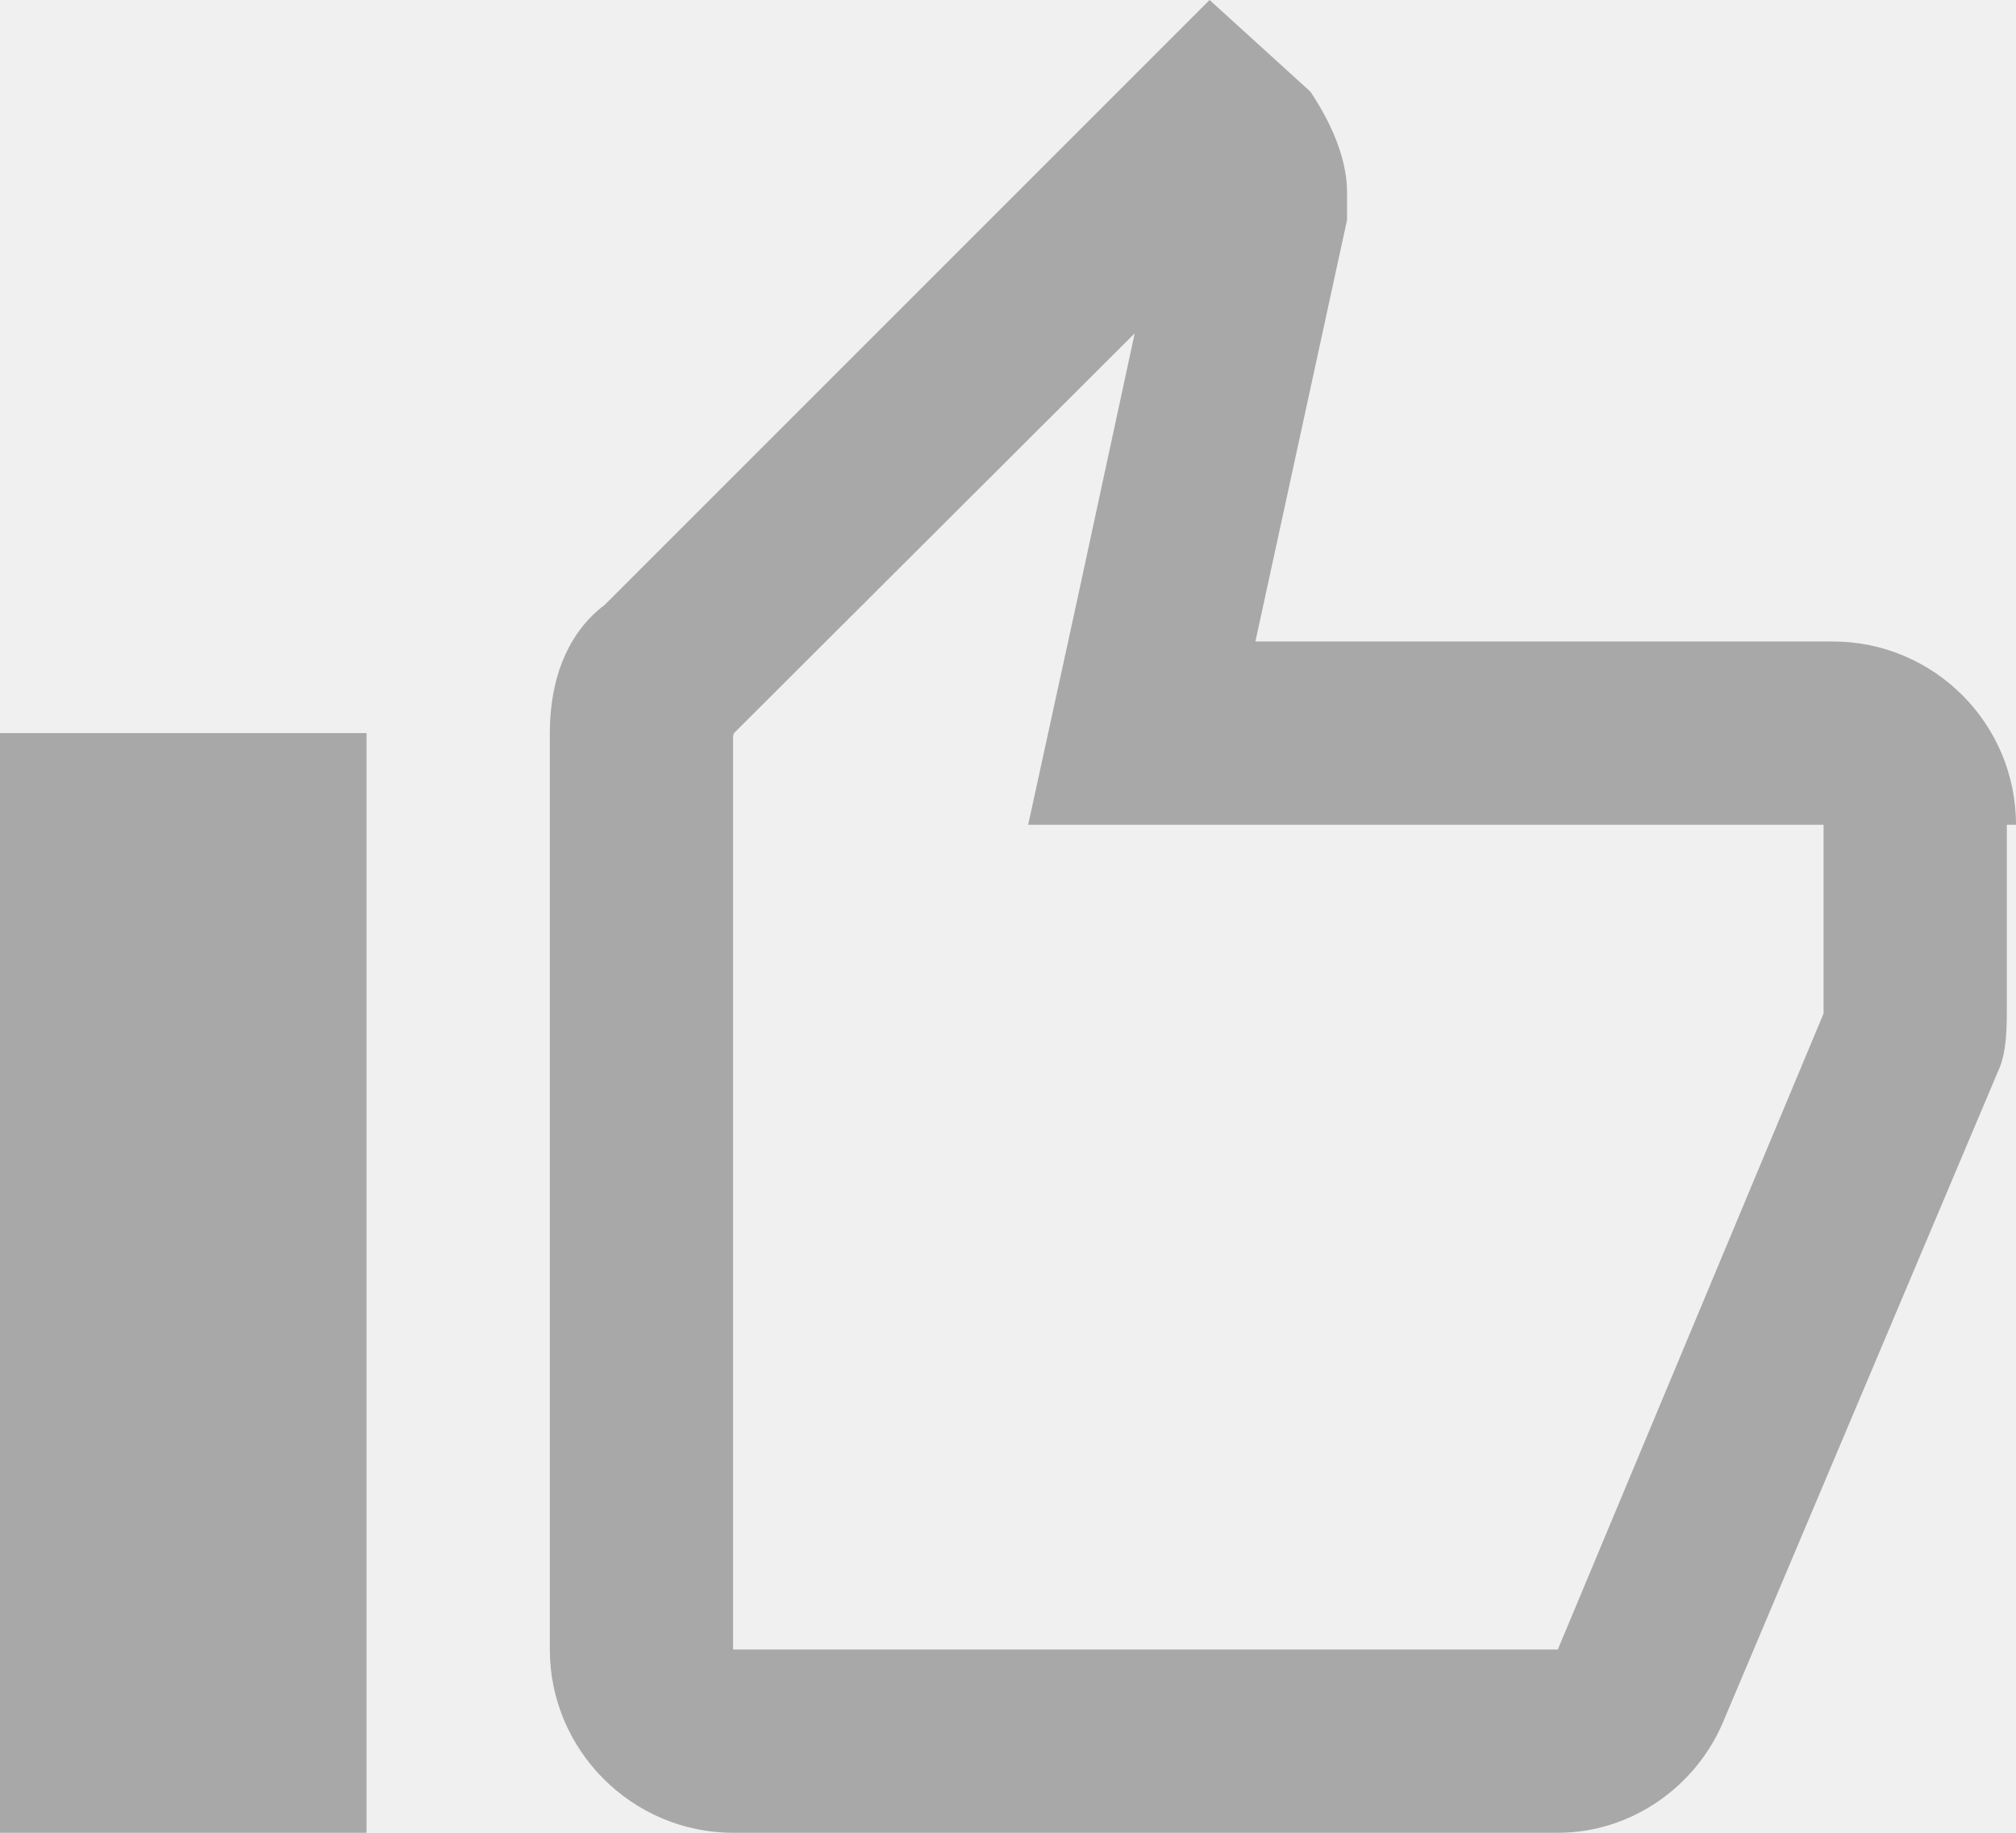
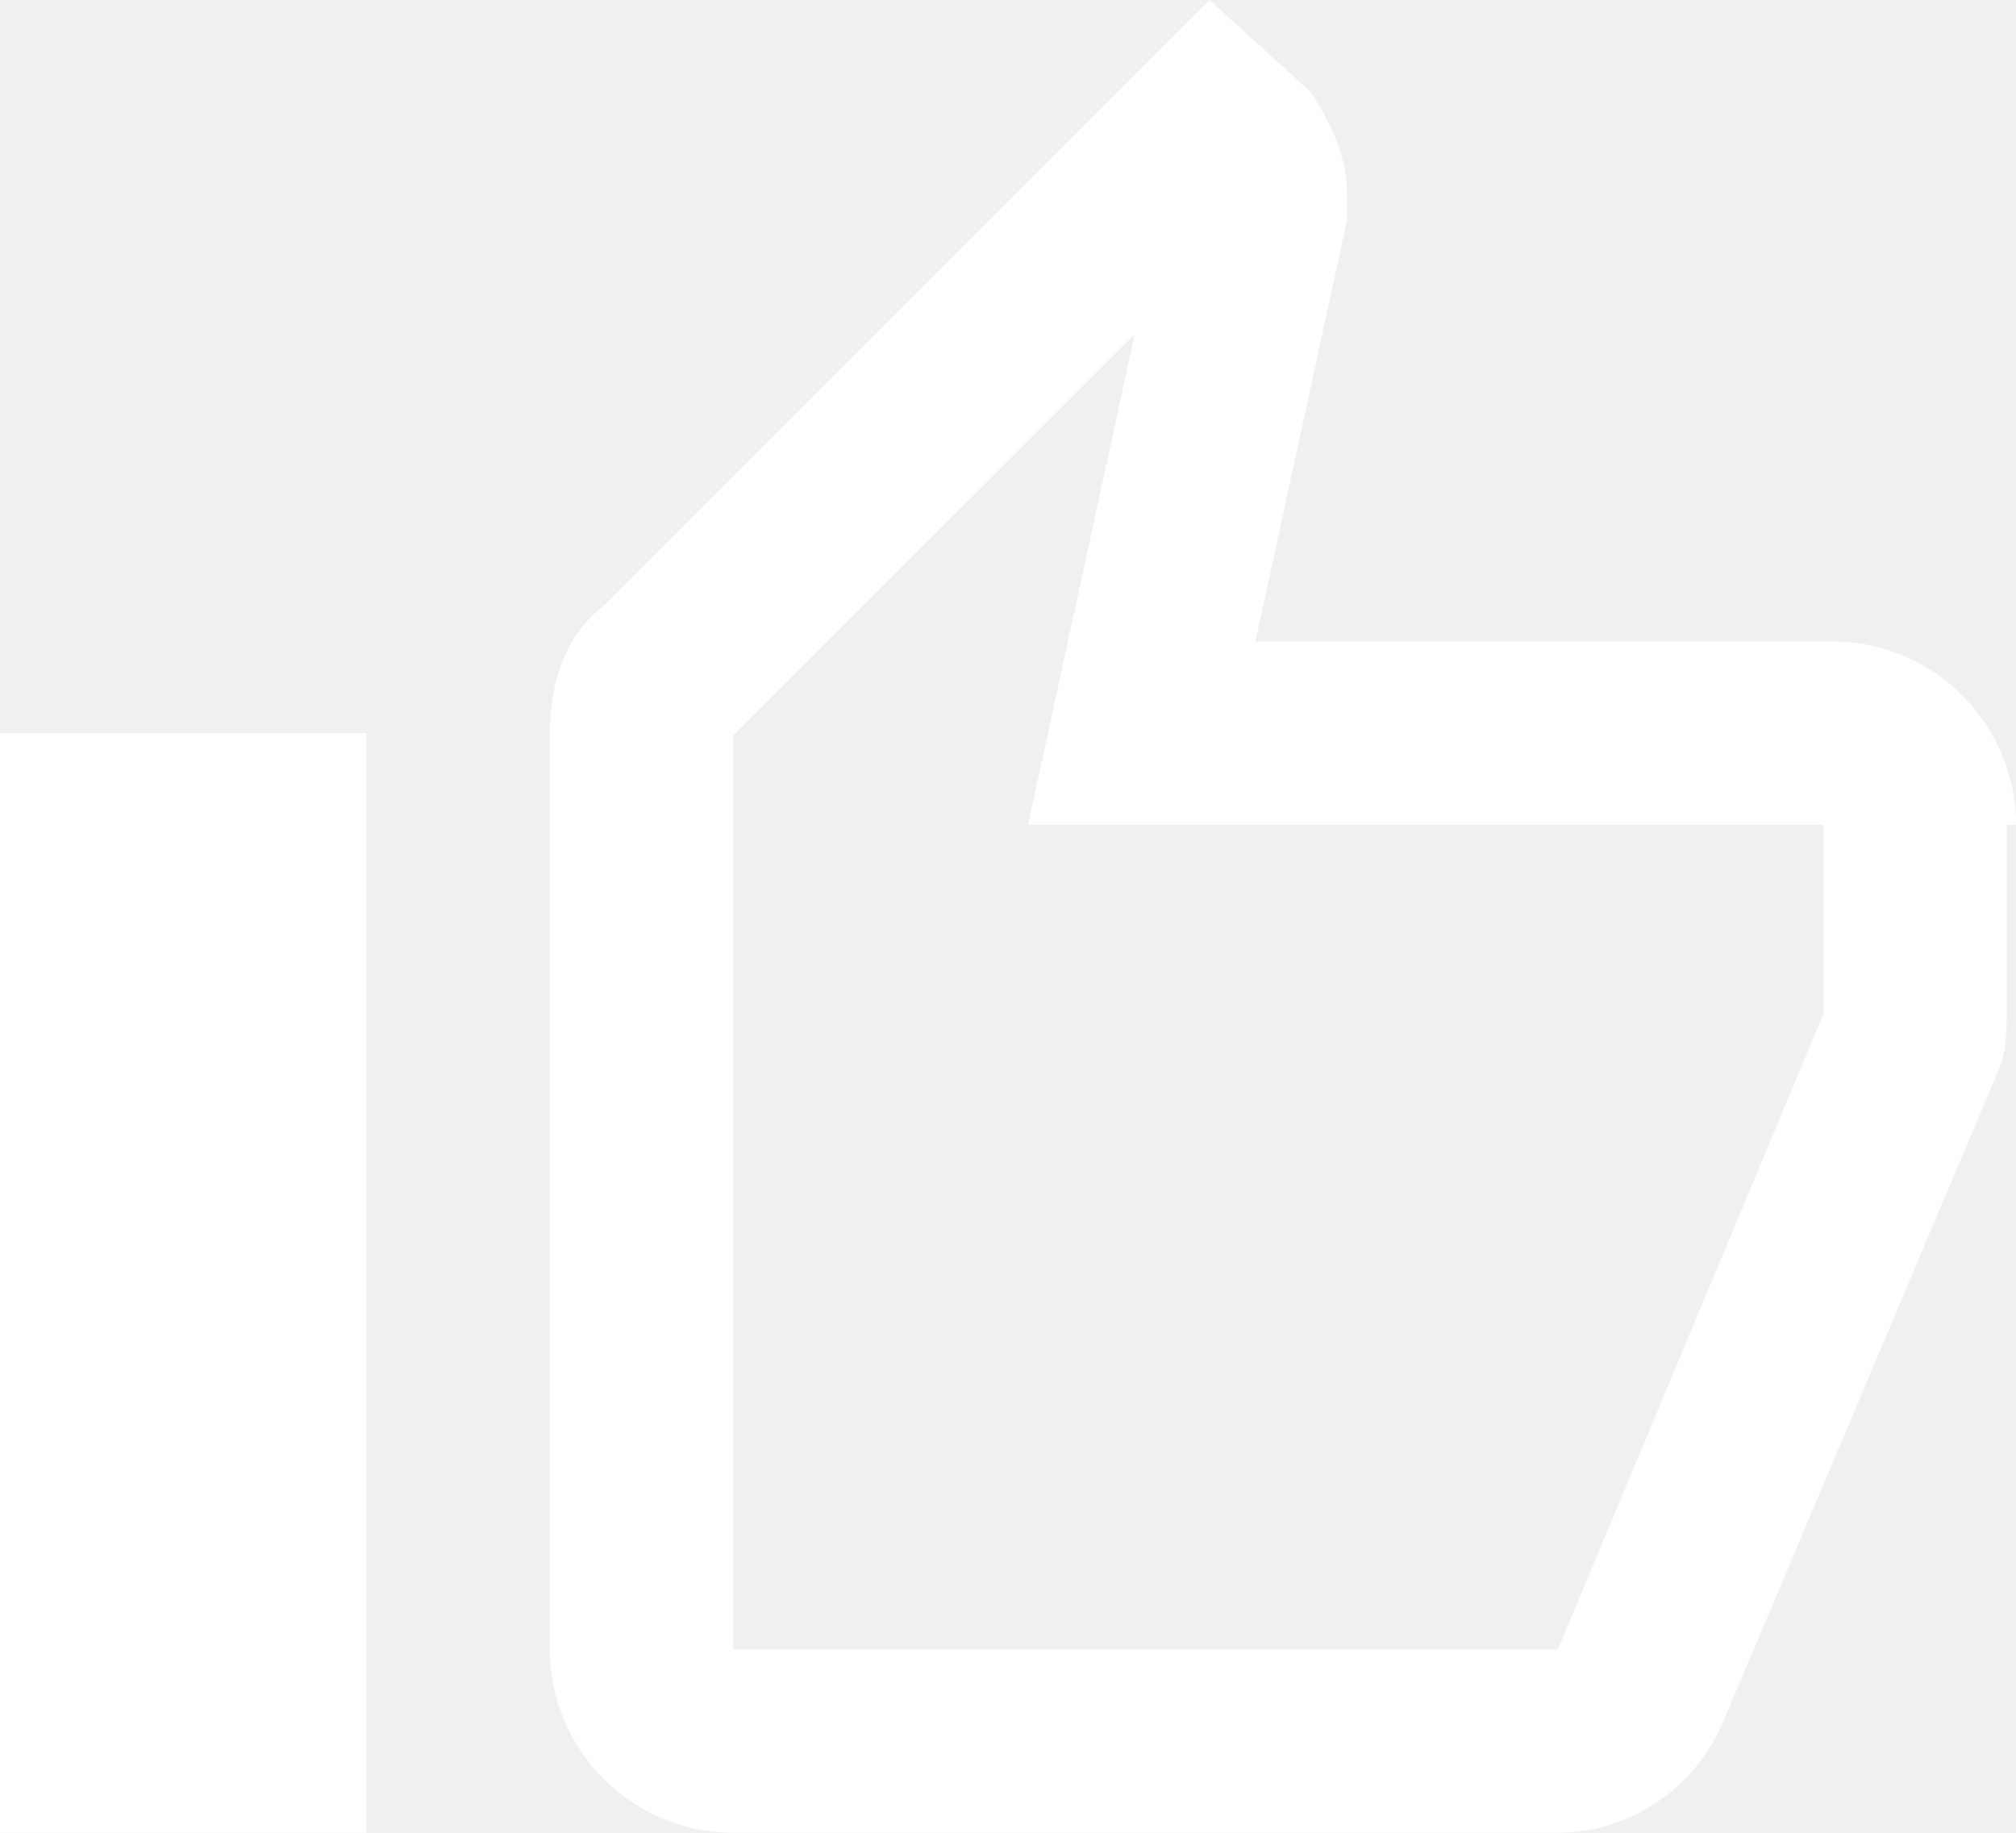
- <svg xmlns="http://www.w3.org/2000/svg" class="like__svg" version="1.0" width="22" height="20">
-   <path opacity=".3" d="M12.38 3.65l-.63 2.92L11.22 9h8.68v2.06L17 18H8V8.03L8.01 8l4.37-4.36M2 10v8-8M13.2 0L6.6 6.6c-.4.3-.6.8-.6 1.4v10c0 1.1.9 2 2 2h9c.8 0 1.5-.5 1.8-1.2l3-7.1c.1-.2.1-.5.1-.7V9h.1a2 2 0 00-2-2h-6.3l1-4.6v-.3c0-.4-.2-.8-.4-1.1l-1.1-1zM4 8H0v12h4V8zm18 1v.04V9z" />
+ <svg xmlns="http://www.w3.org/2000/svg" version="1.0" id="Layer_1" x="0px" y="0px" width="22px" height="20px" viewBox="0 0 22 20" enable-background="new 0 0 22 20" xml:space="preserve">
+   <g id="Page-1">
+     <g id="Core" transform="translate(-295, -464)">
+       <g id="thumb-up" transform="translate(295, 464)">
+         <path id="Shape" fill="#ffffff" d="M12.383,3.646l-0.637,2.929L11.219,9H13.7h6.2v2c0,0.018,0,0.037,0.001,0.058L17,18H8V8.029 l0.014-0.015L12.383,3.646 M2,10v8V10 M13.2,0L6.6,6.6C6.2,6.9,6,7.4,6,8v10c0,1.1,0.9,2,2,2h9c0.8,0,1.5-0.5,1.8-1.2l3-7.1 C21.9,11.5,21.9,11.2,21.9,11V9H22c0-1.1-0.9-2-2-2h-6.3l1-4.6V2.1c0-0.4-0.2-0.8-0.4-1.1L13.2,0L13.2,0z M4,8H0v12h4V8L4,8z M22,9c0,0.033,0,0.044,0,0.044V9L22,9z" />
+       </g>
+     </g>
+   </g>
</svg>
